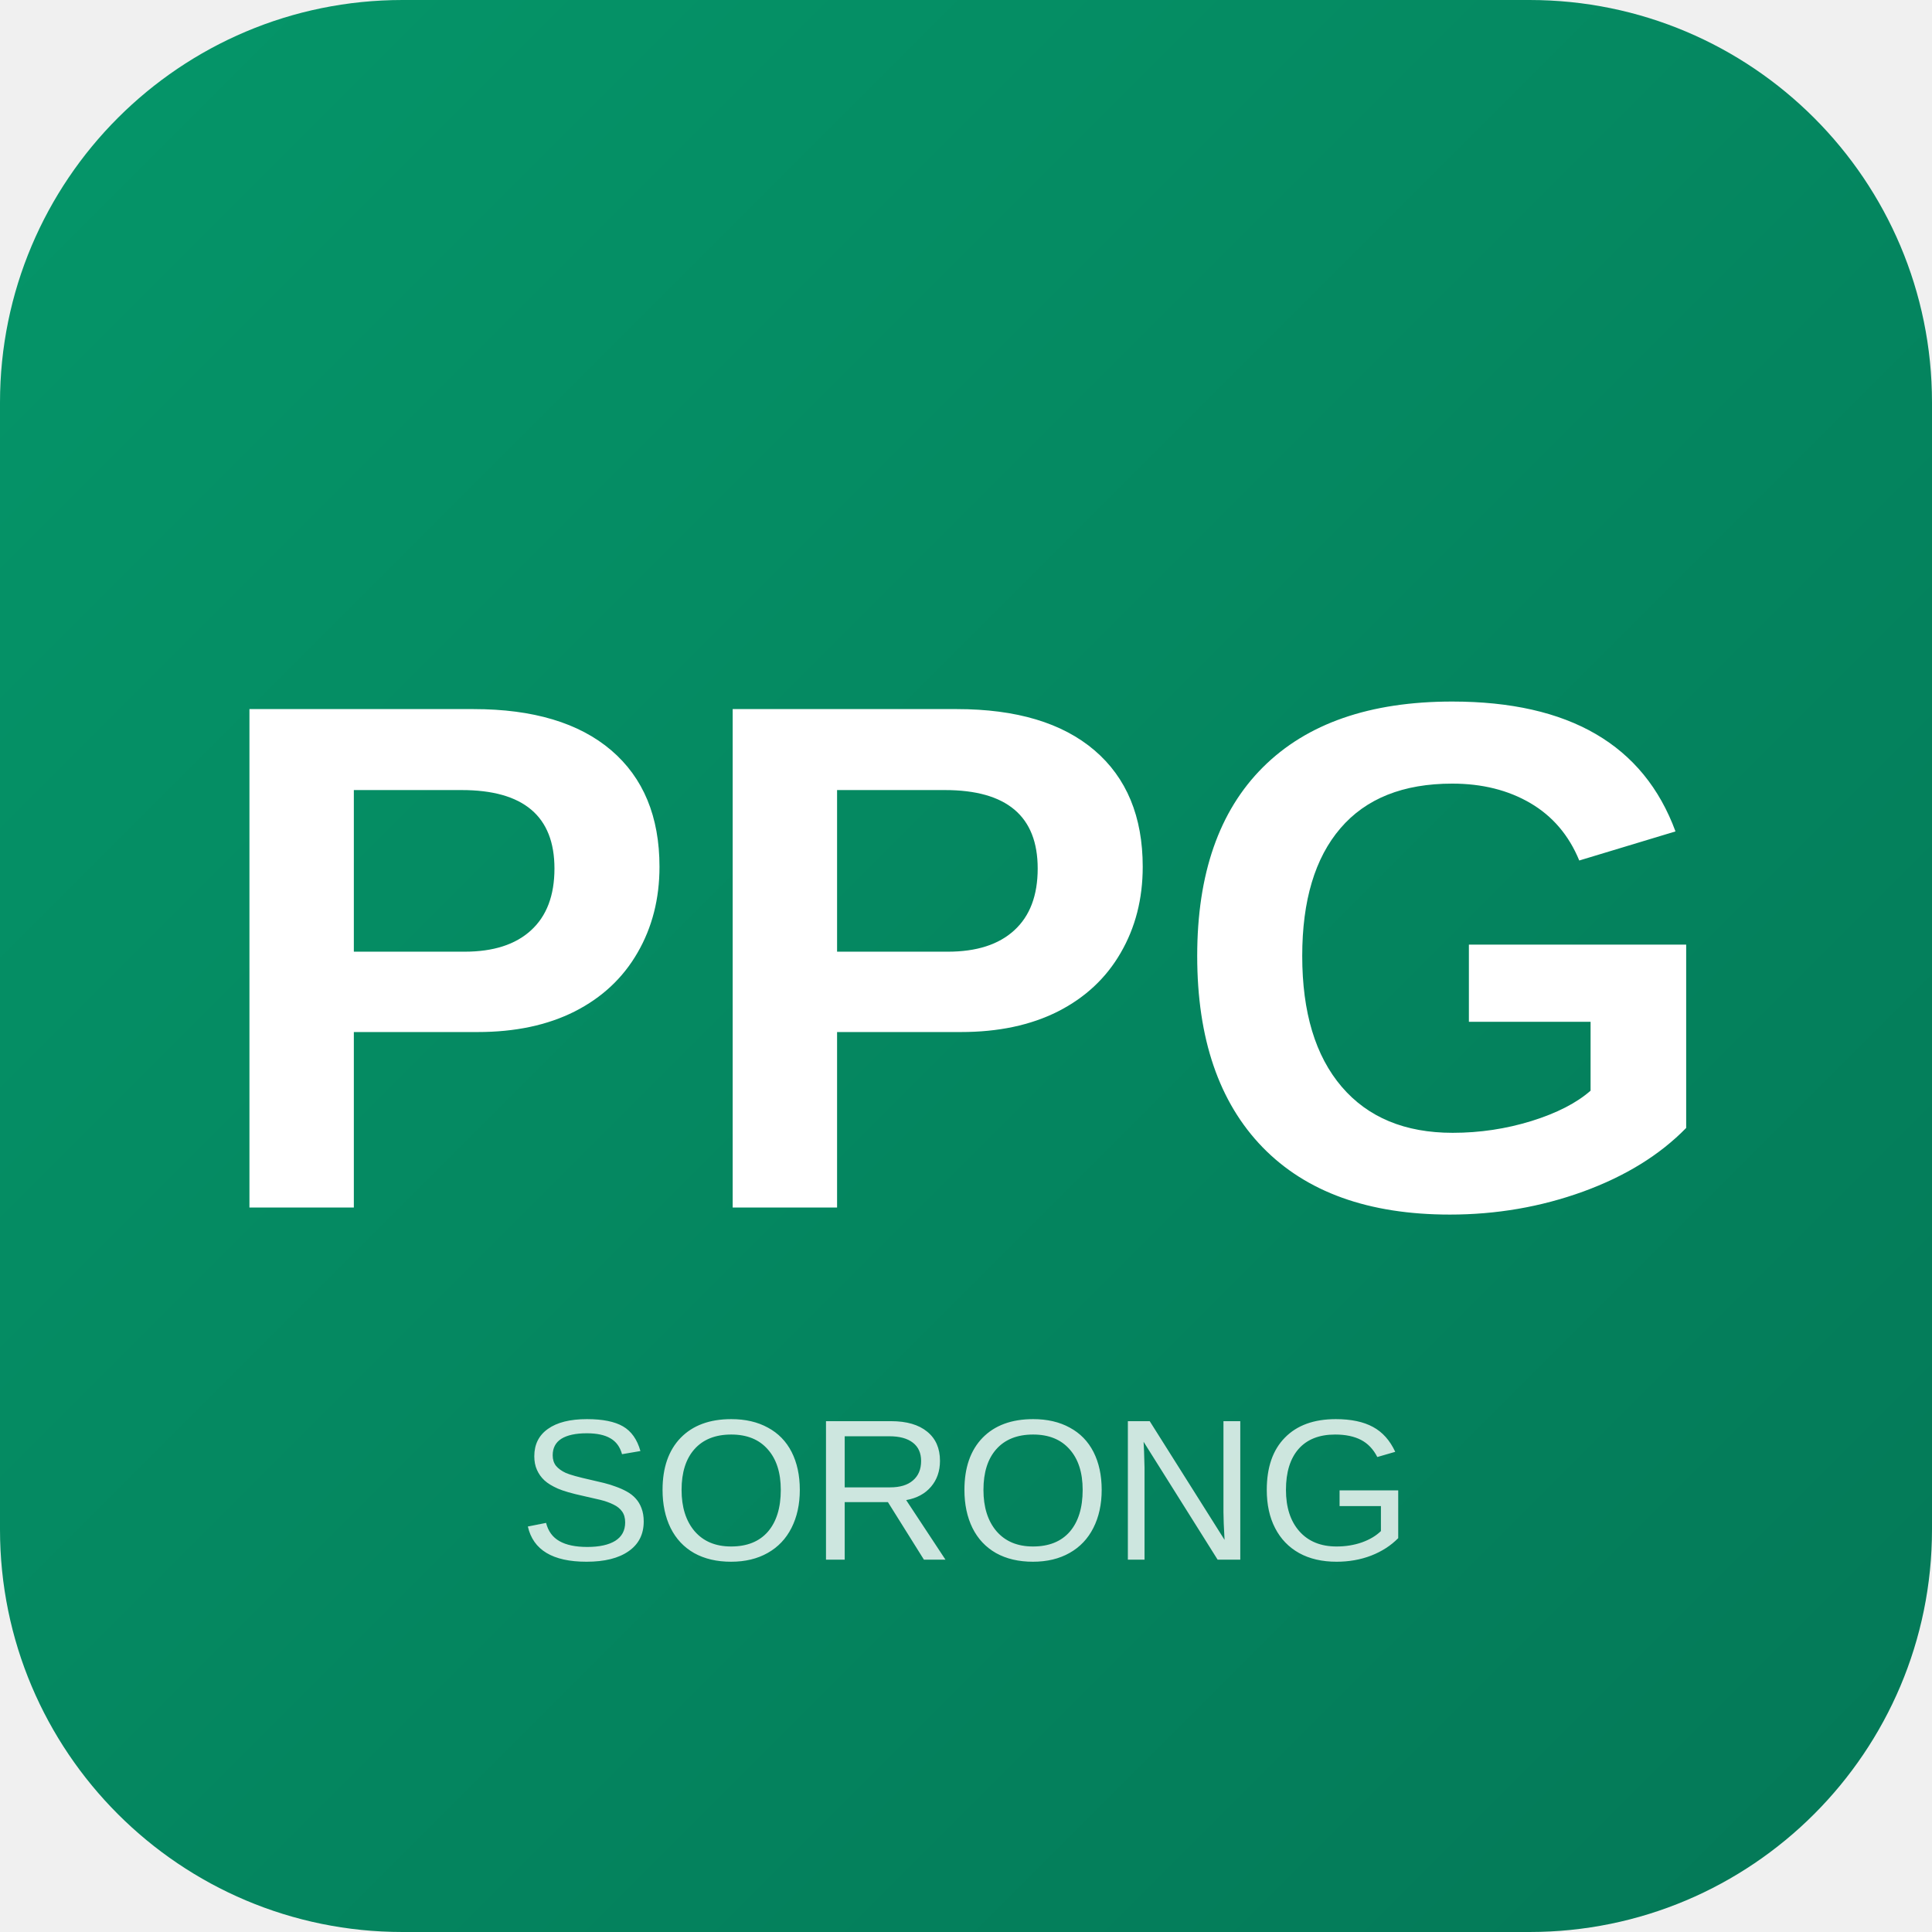
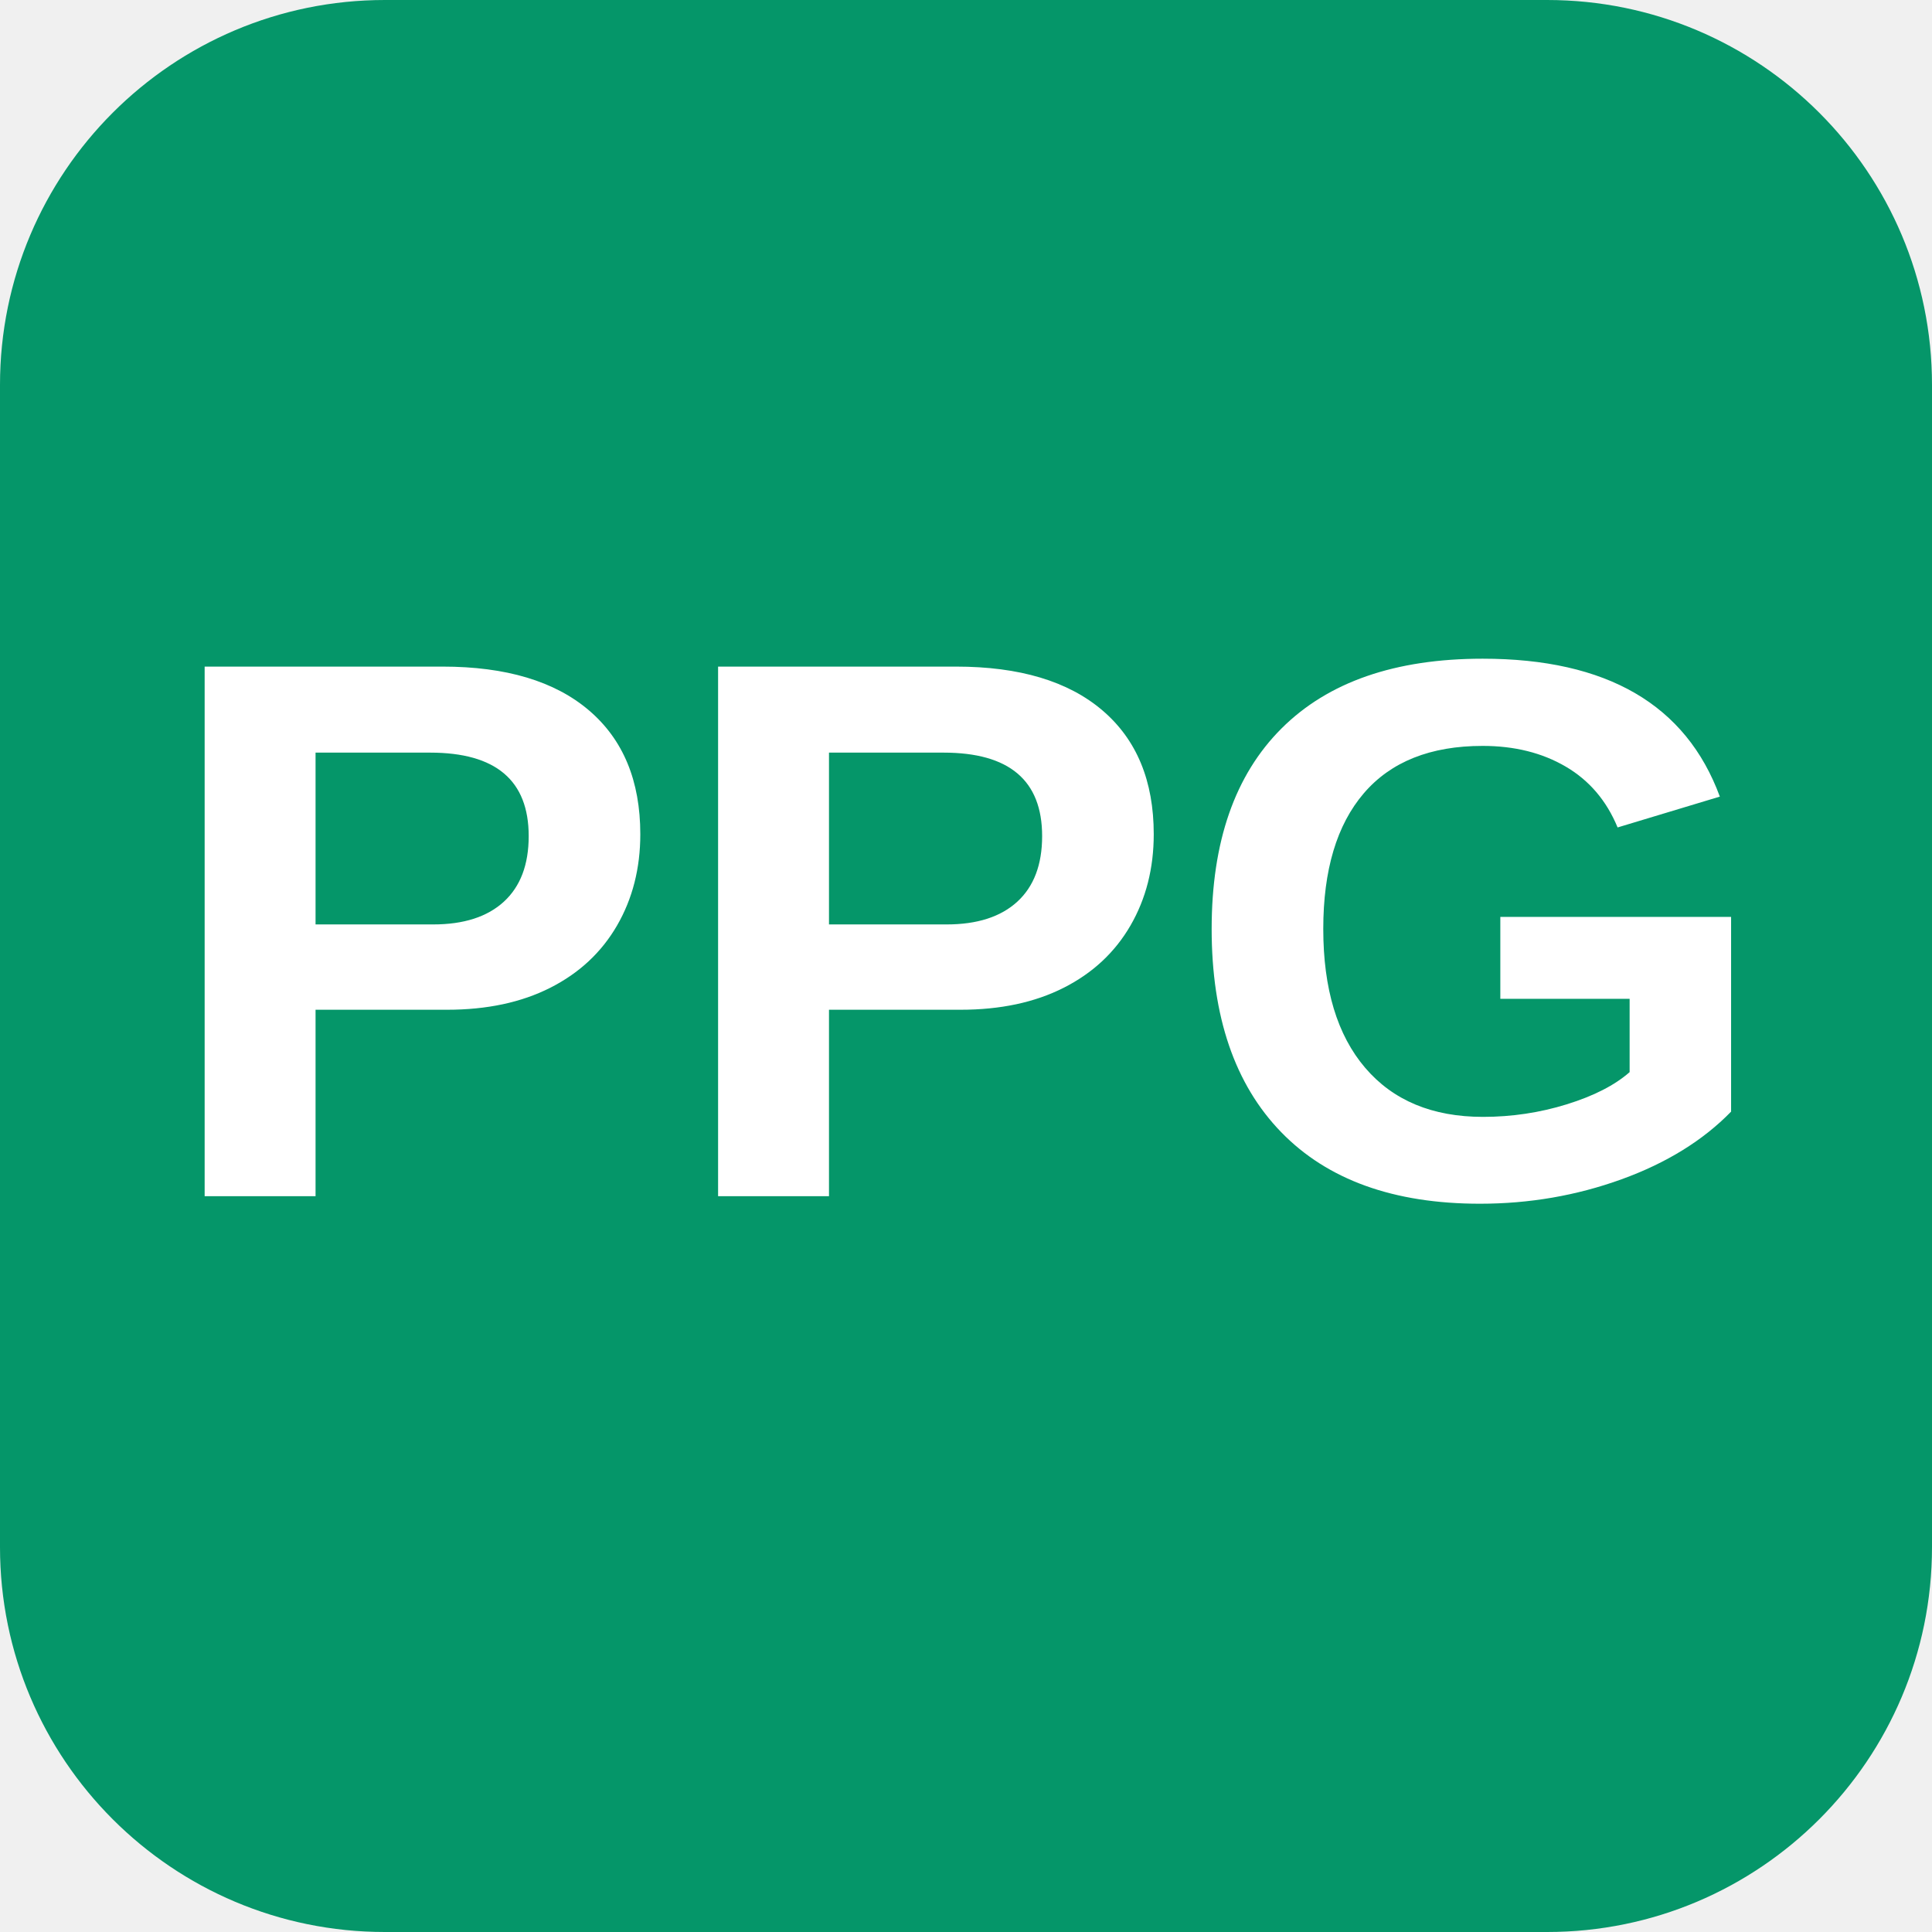
- <svg xmlns="http://www.w3.org/2000/svg" viewBox="0 0 192 192">
-   <defs>
-     <linearGradient id="grad" x1="0%" y1="0%" x2="100%" y2="100%">
-       <stop offset="0%" style="stop-color:#059669" />
-       <stop offset="100%" style="stop-color:#047857" />
-     </linearGradient>
-   </defs>
-   <rect width="192" height="192" rx="40" fill="url(#grad)" />
-   <text x="96" y="120" font-family="Arial, sans-serif" font-size="72" font-weight="bold" fill="white" text-anchor="middle">PPG</text>
-   <text x="96" y="155" font-family="Arial, sans-serif" font-size="20" fill="rgba(255,255,255,0.8)" text-anchor="middle">SORONG</text>
+ <svg xmlns="http://www.w3.org/2000/svg" viewBox="0 0 512 512" width="512" height="512">
+   <rect width="512" height="512" rx="102" fill="#059669" />
+   <text x="256" y="317" text-anchor="middle" font-family="Arial, sans-serif" font-size="204" font-weight="bold" fill="white">PPG</text>
</svg>
